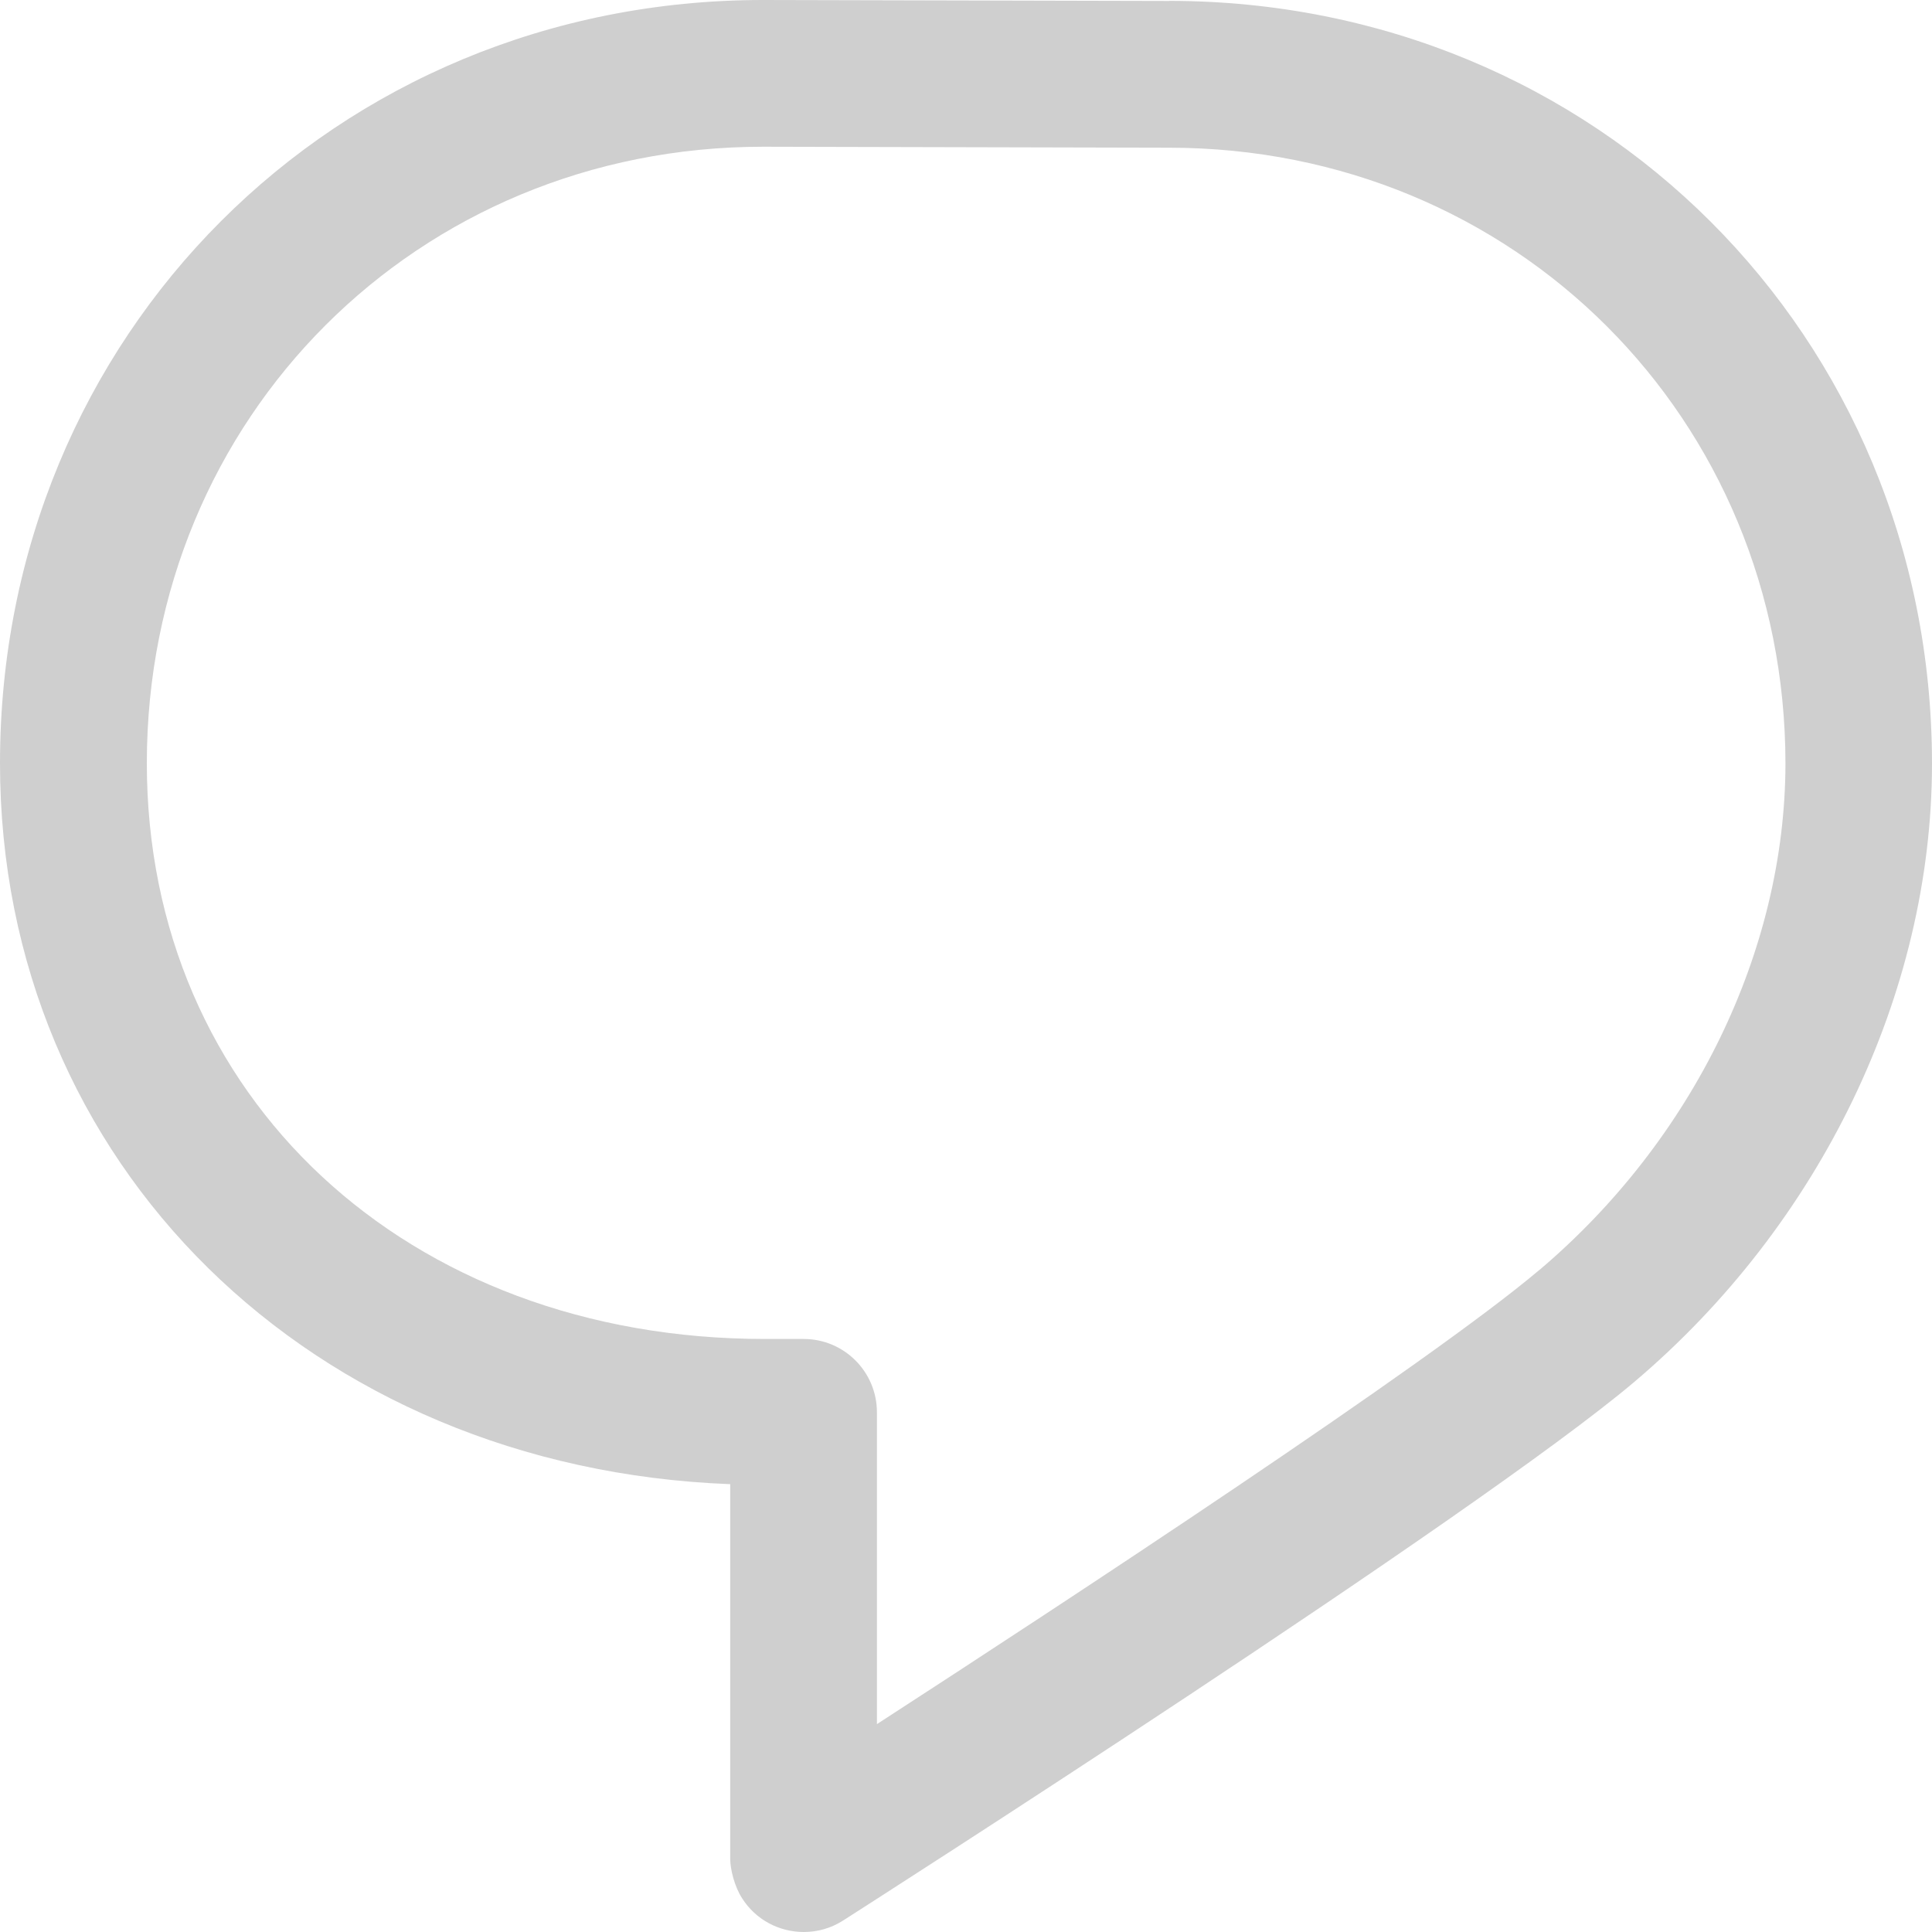
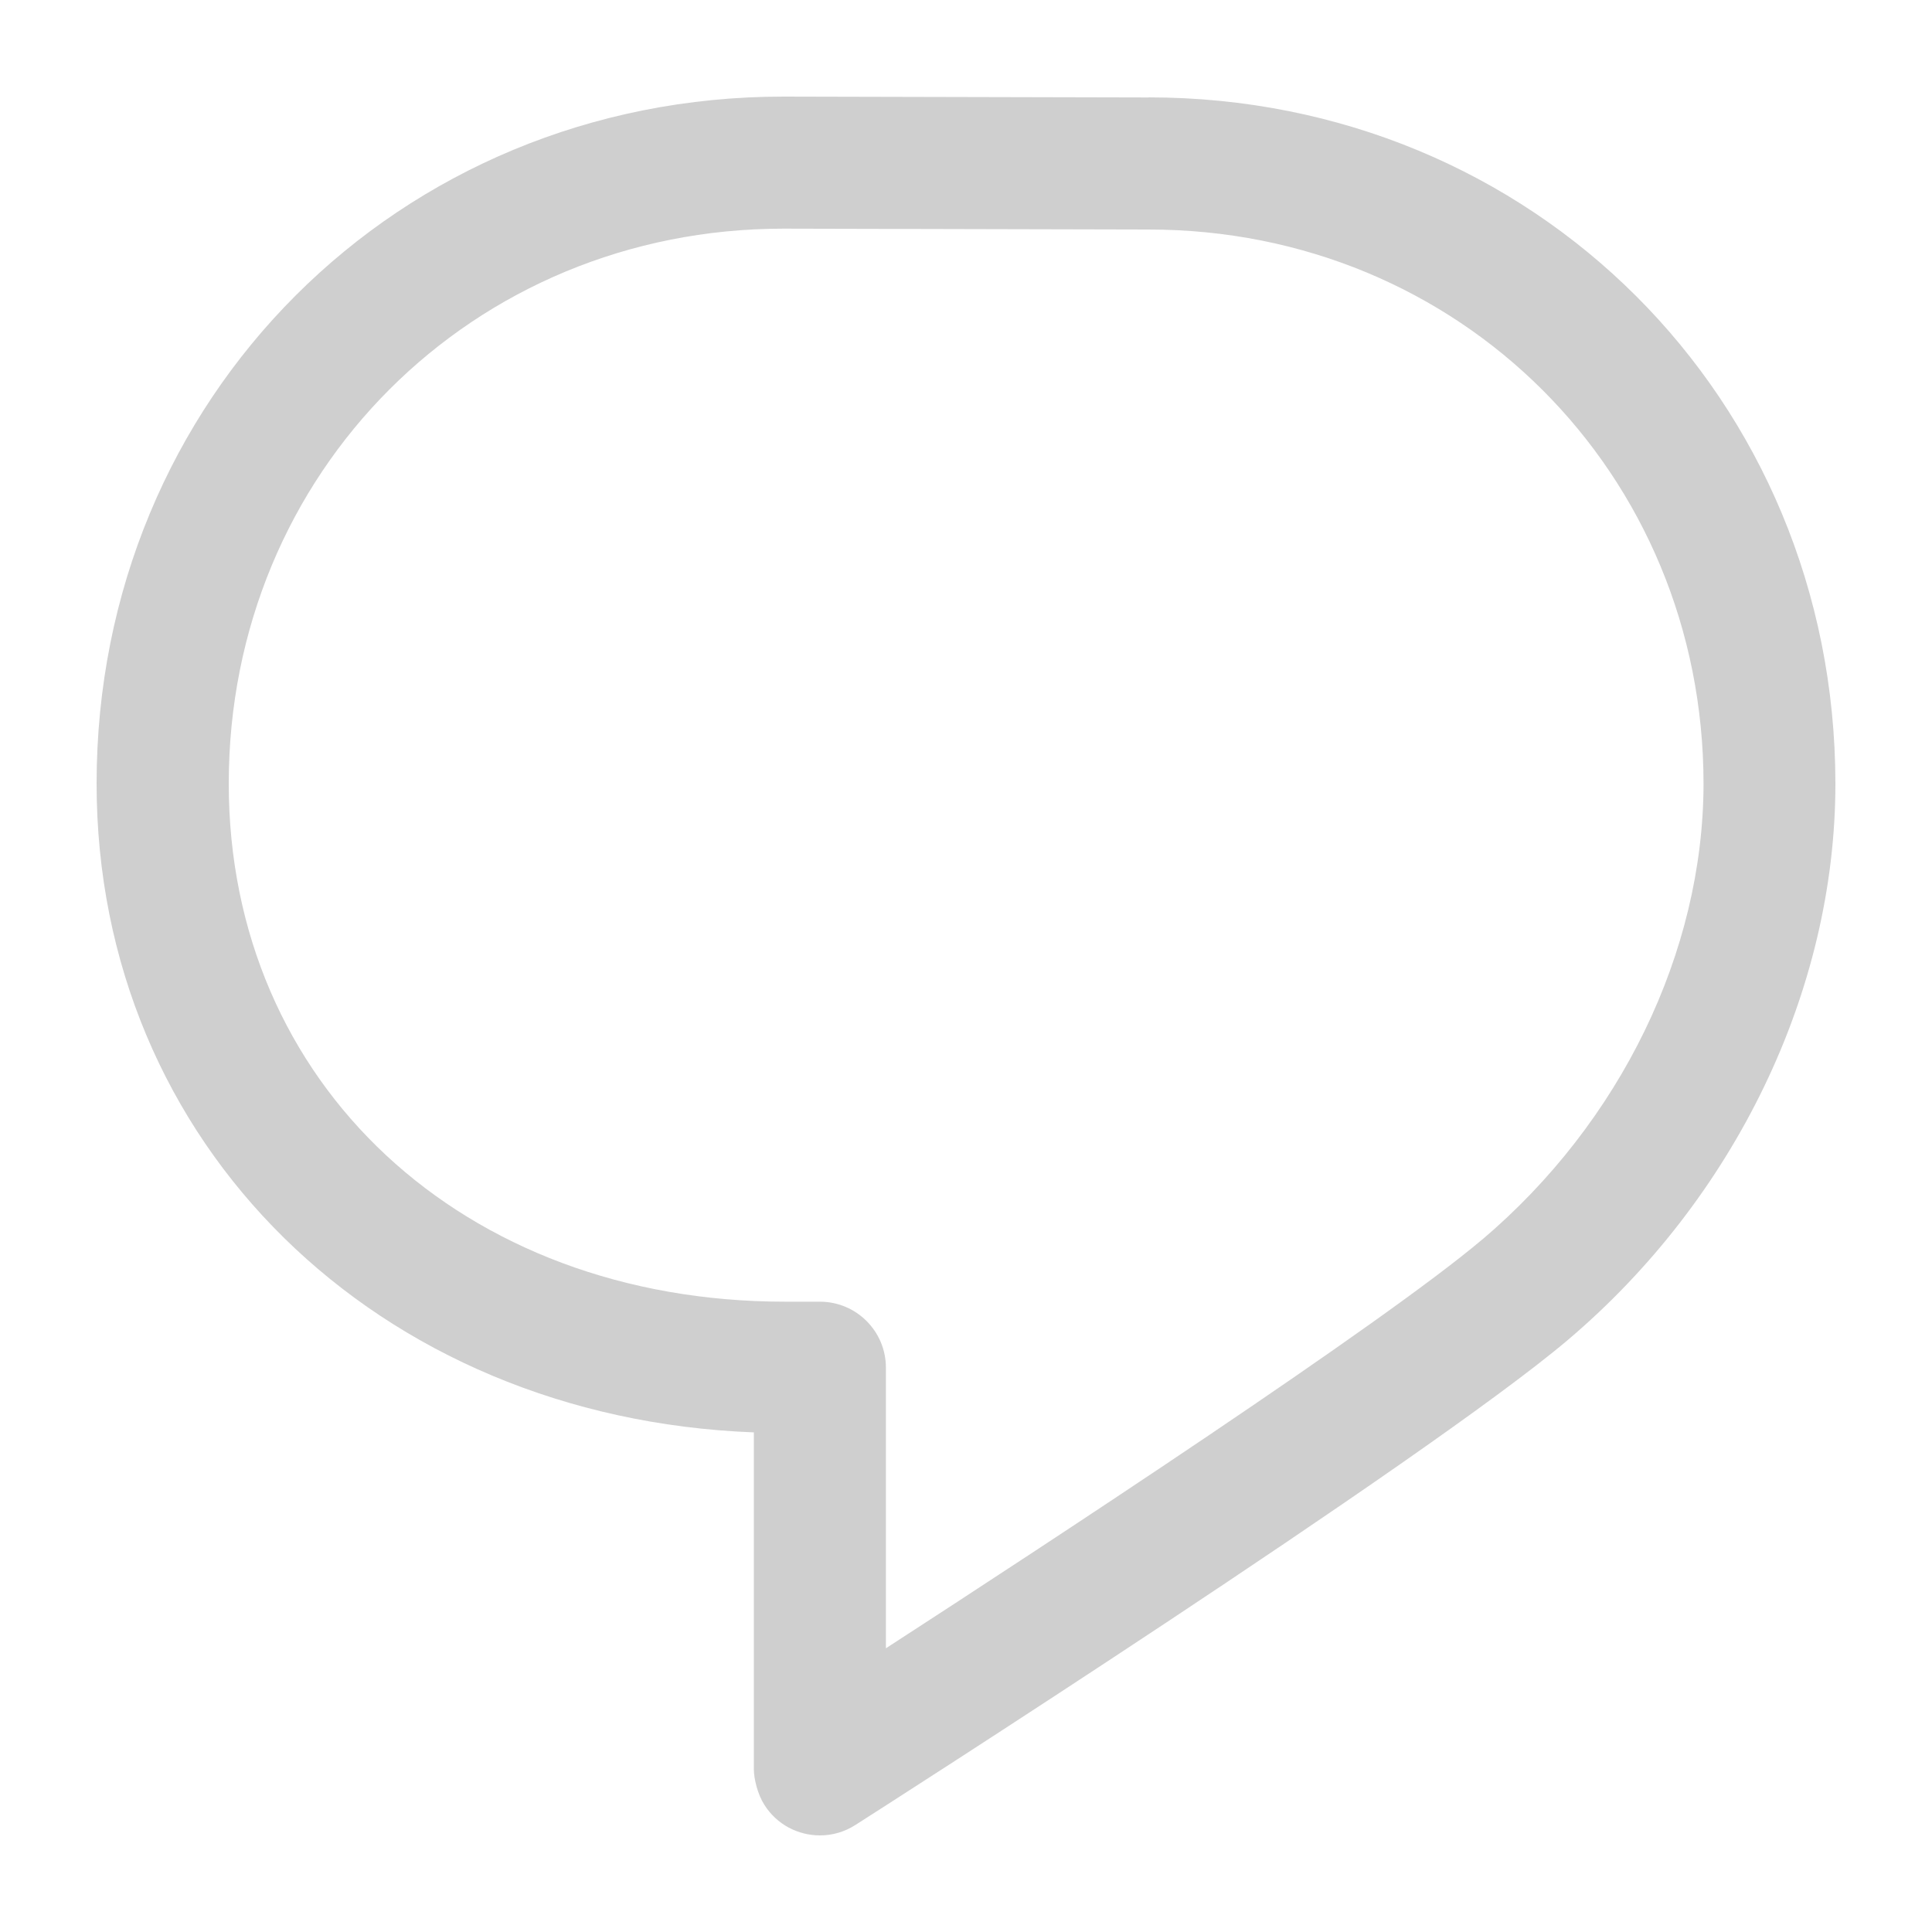
<svg xmlns="http://www.w3.org/2000/svg" width="20" height="20" viewBox="0 0 20 20" fill="none">
-   <path d="M12.101 0.01L7.901 0H7.899C3.469 0 0 3.47 0 7.901C0 12.051 3.226 15.198 7.559 15.364V19.241C7.559 19.35 7.604 19.53 7.681 19.649C7.825 19.877 8.07 20 8.321 20C8.461 20 8.602 19.962 8.728 19.881C8.995 19.71 15.283 15.688 16.919 14.305C18.845 12.674 19.997 10.285 20 7.913V7.896C19.994 3.473 16.527 0.01 12.101 0.009V0.01ZM15.936 13.146C14.788 14.118 11.013 16.594 9.078 17.848V14.621C9.078 14.201 8.739 13.861 8.319 13.861H7.918C4.212 13.861 1.52 11.354 1.52 7.901C1.52 4.322 4.323 1.519 7.9 1.519L12.099 1.529H12.101C15.678 1.529 18.481 4.33 18.483 7.905C18.48 9.839 17.529 11.797 15.937 13.146H15.936Z" fill="#BBBBBB" fill-opacity="0.7" />
+   <path d="M11.891 1.009L8.111 1H8.109C4.122 1 1 4.123 1 8.111C1 11.846 3.904 14.678 7.804 14.828V18.317C7.804 18.415 7.844 18.577 7.913 18.684C8.042 18.889 8.263 19 8.489 19C8.615 19 8.741 18.965 8.855 18.892C9.096 18.739 14.755 15.119 16.227 13.874C17.96 12.407 18.997 10.256 19 8.122V8.106C18.994 4.126 15.874 1.009 11.891 1.008V1.009ZM15.343 12.832C14.309 13.707 10.911 15.935 9.171 17.063V14.159C9.171 13.781 8.865 13.475 8.487 13.475H8.126C4.79 13.475 2.368 11.219 2.368 8.111C2.368 4.89 4.891 2.367 8.11 2.367L11.889 2.376H11.891C15.11 2.376 17.633 4.897 17.635 8.114C17.632 9.855 16.776 11.618 15.344 12.832H15.343Z" fill="#BBBBBB" fill-opacity="0.7" />
</svg>
